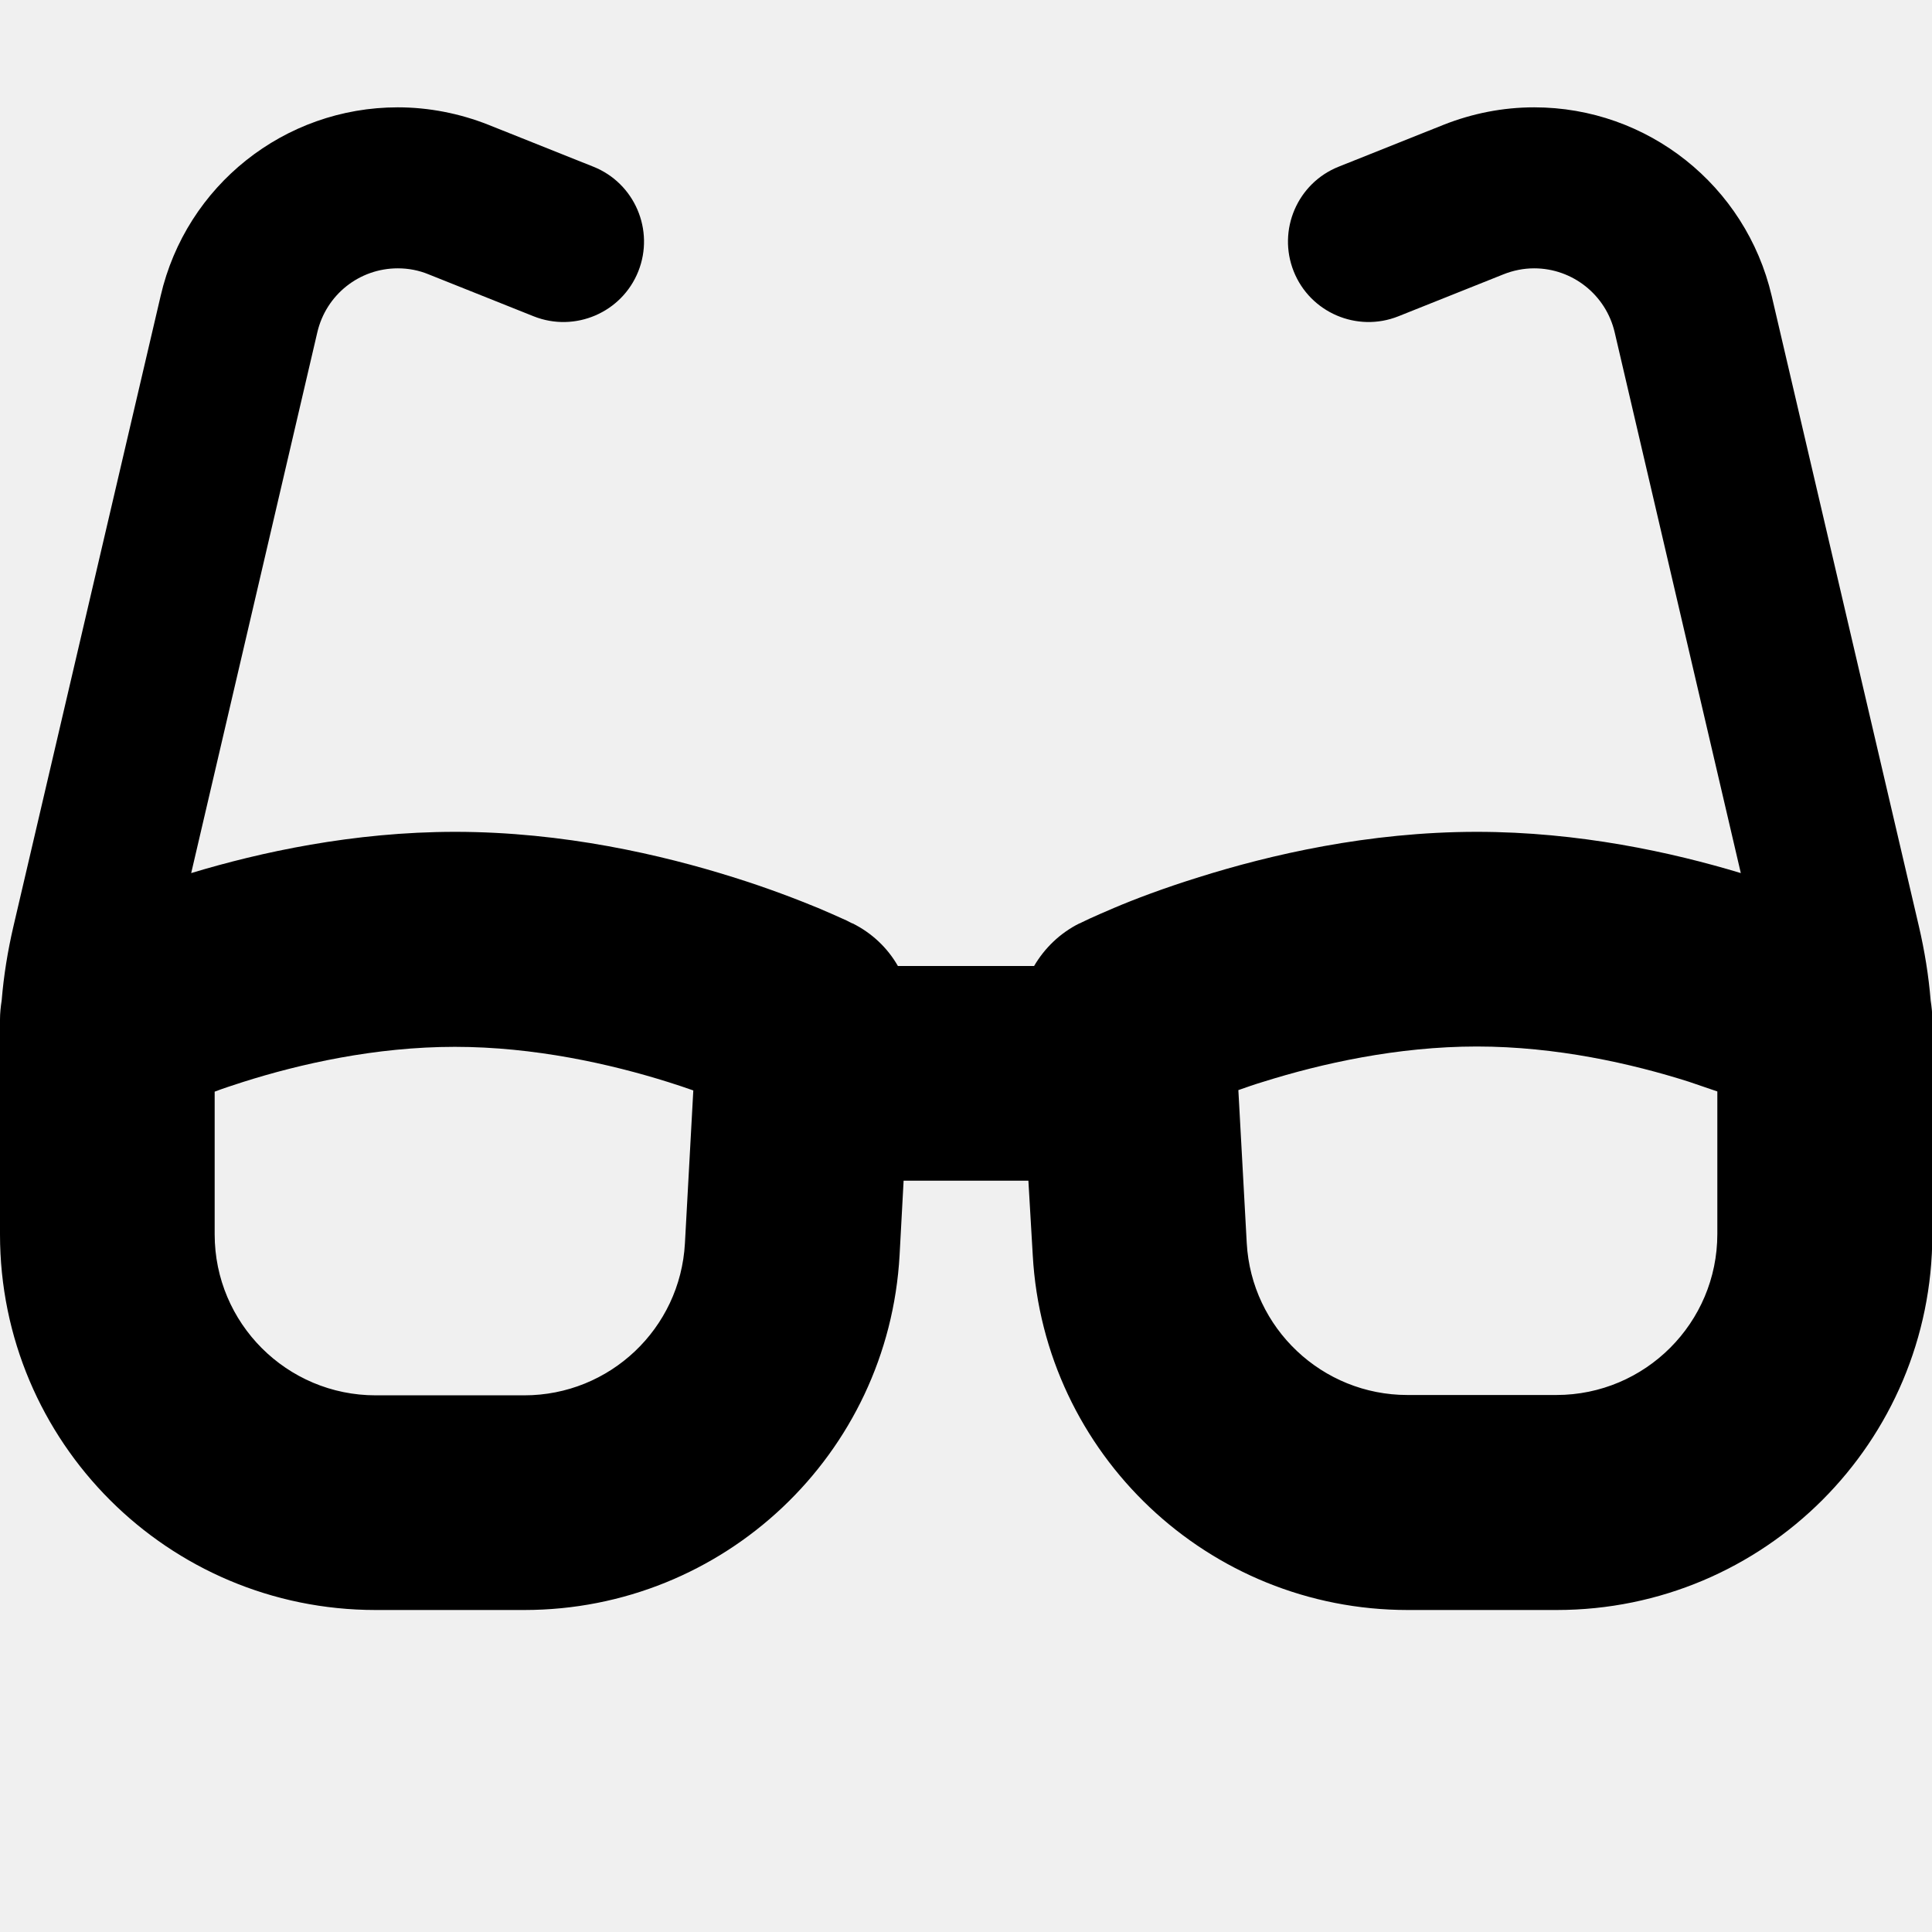
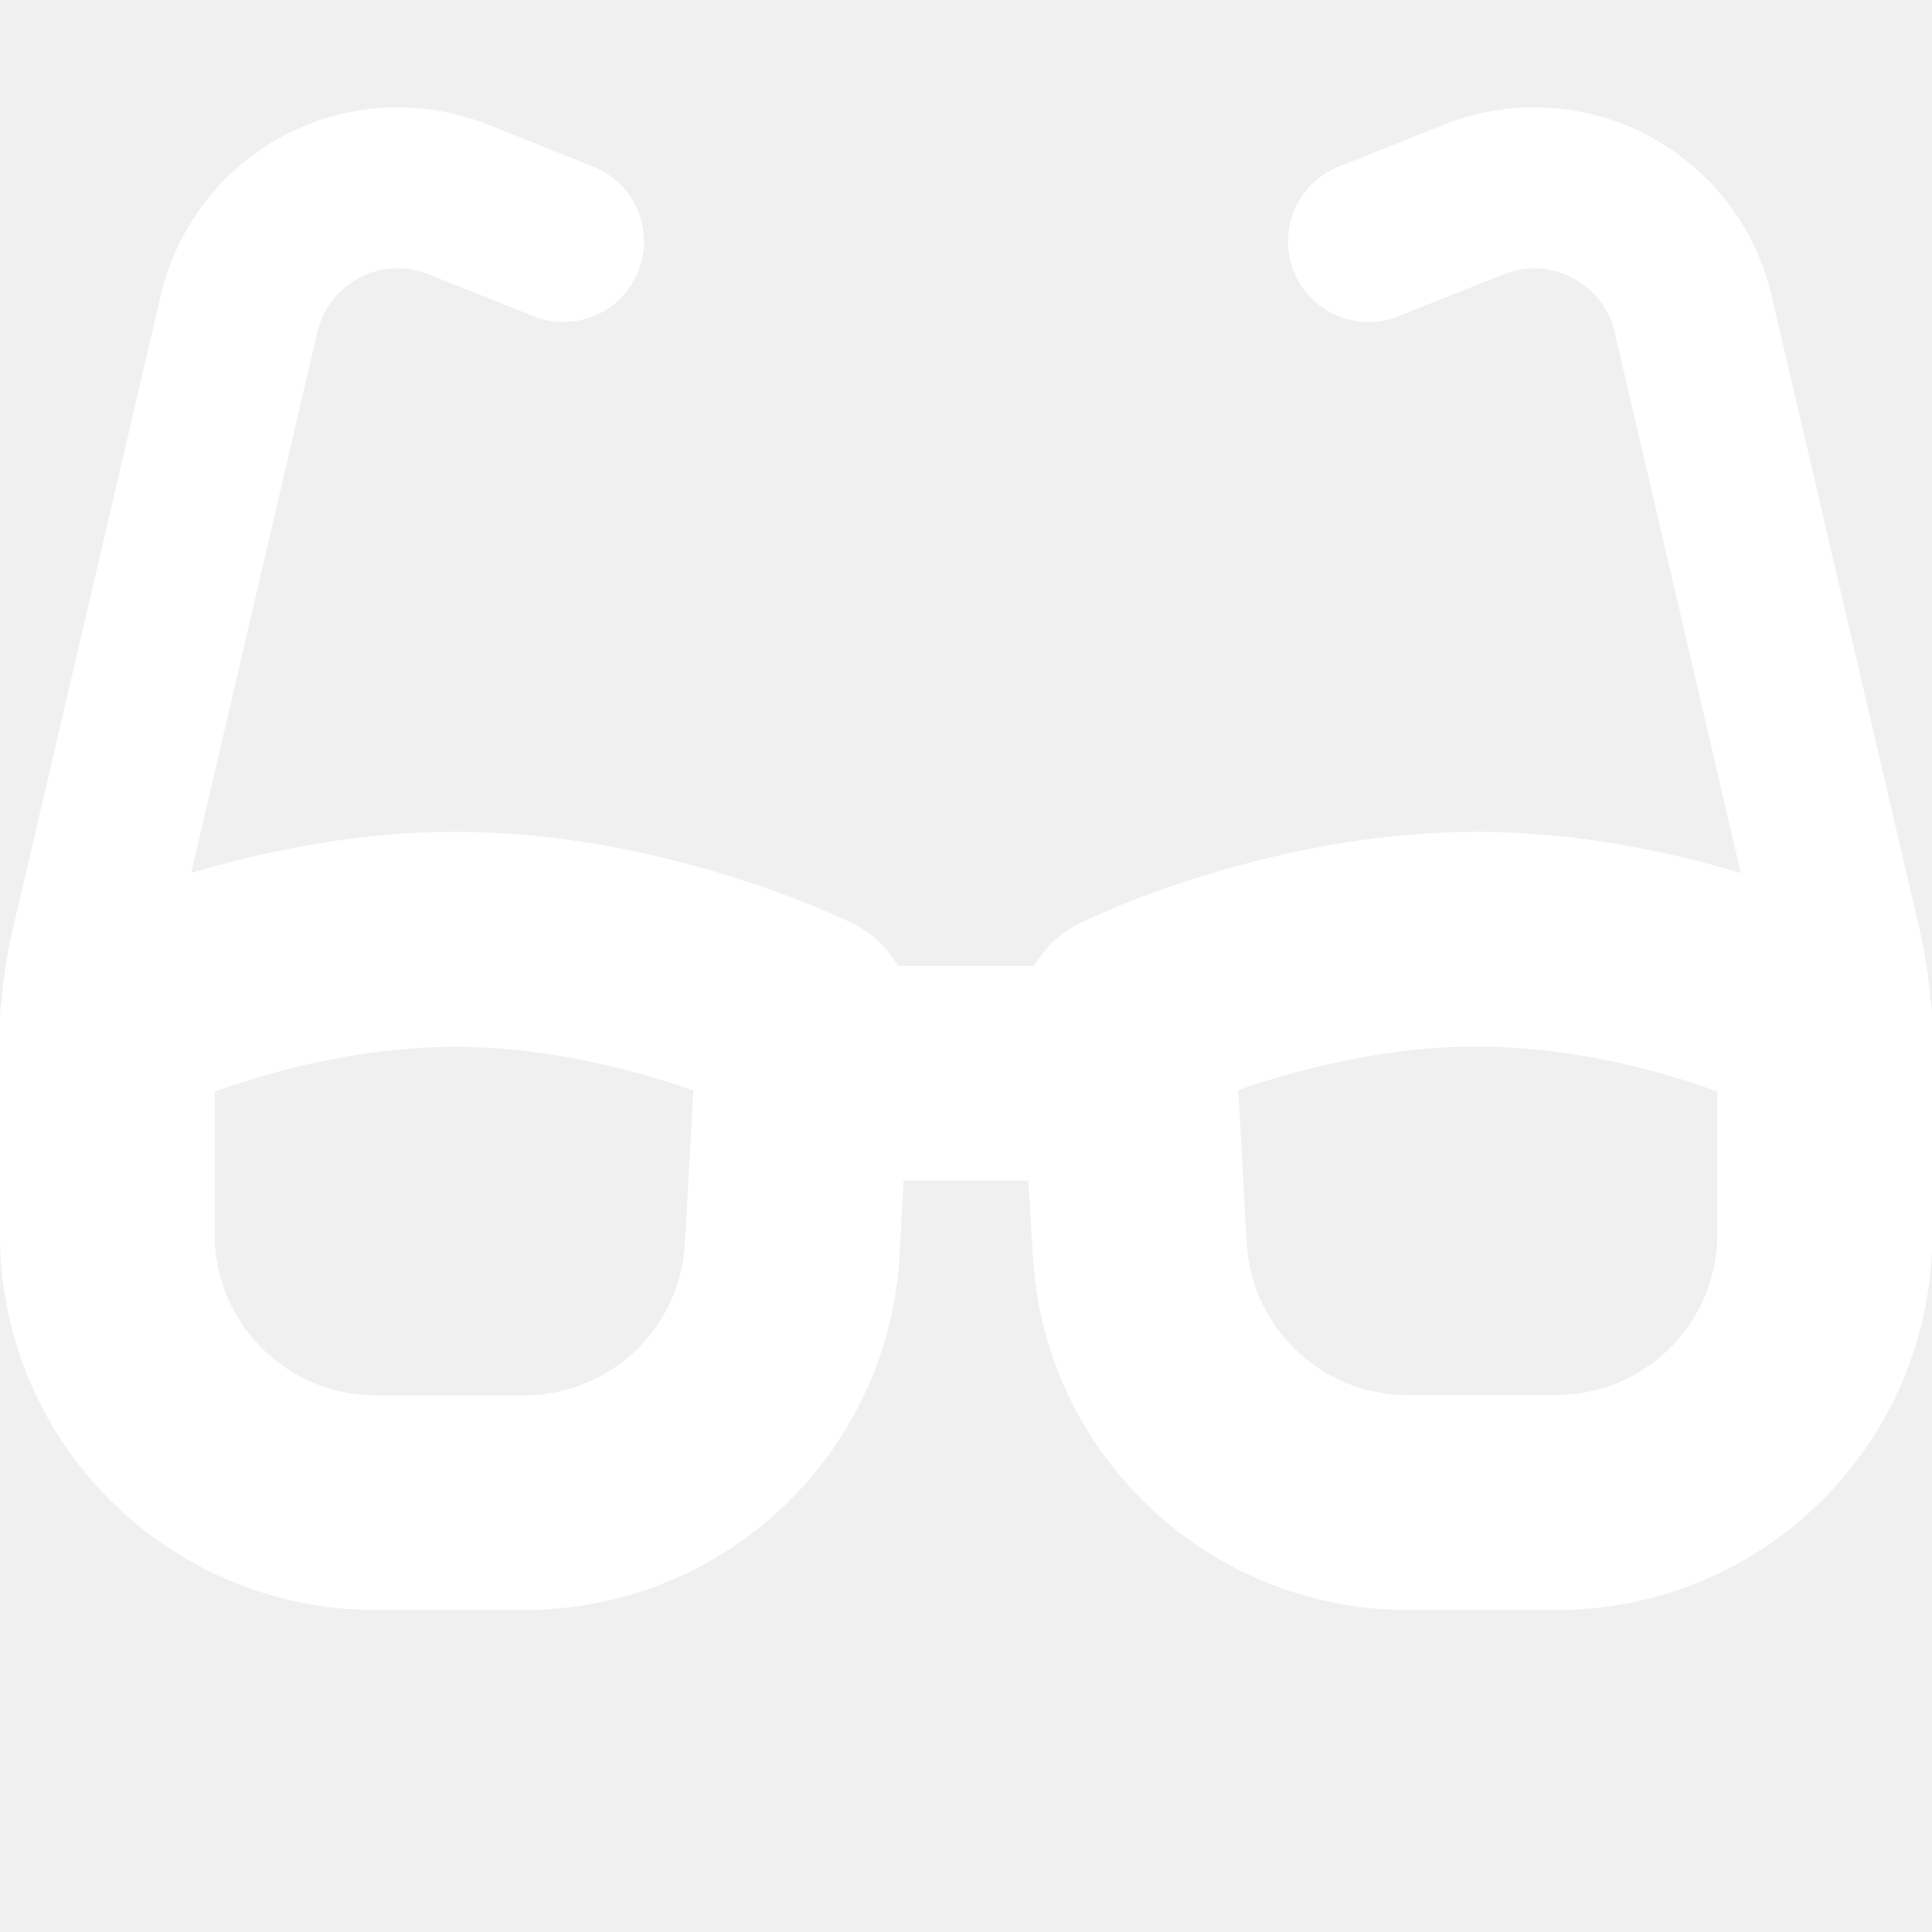
<svg xmlns="http://www.w3.org/2000/svg" viewBox="0 0 576 576">
-   <path d="M118.6 80c-11.5 0-21.4 7.9-24 19.1L57 260.3c20.5-6.2 48.3-12.3 78.7-12.3c32.3 0 61.8 6.9 82.8 13.5c10.6 3.3 19.3 6.7 25.4 9.2c3.1 1.3 5.5 2.4 7.3 3.2c.9 .4 1.6 .7 2.1 1l.6 .3 .2 .1 .1 0 0 0 0 0s0 0-6.3 12.7h0l6.3-12.7c5.8 2.9 10.4 7.3 13.5 12.7h40.6c3.1-5.3 7.7-9.8 13.5-12.7l6.3 12.7h0c-6.3-12.7-6.3-12.7-6.3-12.7l0 0 0 0 .1 0 .2-.1 .6-.3c.5-.2 1.2-.6 2.1-1c1.8-.8 4.2-1.9 7.3-3.2c6.1-2.6 14.8-5.9 25.4-9.2c21-6.6 50.4-13.5 82.8-13.5c30.4 0 58.2 6.1 78.7 12.3L481.4 99.1c-2.6-11.2-12.6-19.1-24-19.1c-3.1 0-6.2 .6-9.2 1.8L416.9 94.3c-12.3 4.9-26.3-1.1-31.2-13.4s1.1-26.3 13.4-31.2l31.3-12.5c8.6-3.4 17.7-5.2 27-5.2c33.8 0 63.1 23.3 70.8 56.2l43.9 188c1.7 7.3 2.9 14.7 3.5 22.1c.3 1.9 .5 3.8 .5 5.7v6.7V352v16c0 61.9-50.1 112-112 112H419.7c-59.4 0-108.5-46.4-111.8-105.8L306.6 352H269.4l-1.2 22.2C264.9 433.6 215.8 480 156.3 480H112C50.1 480 0 429.9 0 368V352 310.7 304c0-1.9 .2-3.8 .5-5.7c.6-7.4 1.8-14.8 3.5-22.1l43.9-188C55.5 55.3 84.8 32 118.6 32c9.2 0 18.4 1.8 27 5.2l31.3 12.5c12.3 4.9 18.3 18.9 13.4 31.2s-18.9 18.3-31.2 13.4L127.8 81.8c-2.9-1.2-6-1.8-9.2-1.8zM64 325.4V368c0 26.5 21.5 48 48 48h44.3c25.5 0 46.5-19.9 47.9-45.3l2.5-45.6c-2.3-.8-4.9-1.7-7.5-2.5c-17.2-5.4-39.9-10.5-63.6-10.5c-23.7 0-46.2 5.1-63.2 10.5c-3.1 1-5.9 1.9-8.5 2.9zM512 368V325.4c-2.6-.9-5.5-1.9-8.5-2.9c-17-5.4-39.5-10.5-63.2-10.5c-23.7 0-46.4 5.1-63.6 10.5c-2.7 .8-5.2 1.7-7.5 2.5l2.5 45.6c1.4 25.4 22.5 45.3 47.9 45.3H464c26.5 0 48-21.5 48-48z" />
+   <path fill="#FFFFFF" d="M118.6 80c-11.5 0-21.4 7.9-24 19.1L57 260.3c20.5-6.2 48.3-12.3 78.7-12.3c32.3 0 61.8 6.9 82.8 13.5c10.6 3.3 19.3 6.7 25.4 9.2c3.1 1.3 5.5 2.4 7.3 3.2c.9 .4 1.6 .7 2.1 1l.6 .3 .2 .1 .1 0 0 0 0 0s0 0-6.3 12.7h0l6.3-12.7c5.8 2.9 10.4 7.3 13.5 12.7h40.6c3.1-5.3 7.7-9.8 13.5-12.7l6.3 12.7h0c-6.3-12.7-6.3-12.7-6.3-12.7l0 0 0 0 .1 0 .2-.1 .6-.3c.5-.2 1.2-.6 2.1-1c1.8-.8 4.2-1.9 7.3-3.2c6.1-2.6 14.8-5.9 25.4-9.2c21-6.6 50.4-13.5 82.8-13.5c30.4 0 58.2 6.1 78.7 12.3L481.4 99.1c-2.6-11.2-12.6-19.1-24-19.1c-3.1 0-6.2 .6-9.2 1.8L416.9 94.3c-12.3 4.9-26.3-1.1-31.2-13.4s1.1-26.3 13.4-31.2l31.3-12.5c8.6-3.4 17.7-5.2 27-5.2c33.8 0 63.1 23.3 70.8 56.2l43.9 188c1.7 7.3 2.9 14.7 3.5 22.1c.3 1.9 .5 3.8 .5 5.7v6.7V352v16c0 61.9-50.1 112-112 112H419.7c-59.4 0-108.5-46.4-111.8-105.8L306.6 352H269.4l-1.2 22.2C264.9 433.6 215.8 480 156.3 480H112C50.1 480 0 429.9 0 368V352 310.7 304c0-1.9 .2-3.8 .5-5.7c.6-7.4 1.8-14.8 3.5-22.1l43.9-188C55.5 55.3 84.8 32 118.6 32c9.2 0 18.4 1.8 27 5.2l31.3 12.5c12.3 4.9 18.3 18.9 13.4 31.2s-18.9 18.3-31.2 13.4L127.8 81.8c-2.9-1.2-6-1.8-9.2-1.8zM64 325.4V368c0 26.5 21.5 48 48 48h44.3c25.5 0 46.5-19.9 47.9-45.3l2.5-45.6c-2.3-.8-4.9-1.7-7.5-2.5c-17.2-5.4-39.9-10.5-63.6-10.5c-23.7 0-46.2 5.1-63.2 10.5c-3.1 1-5.9 1.9-8.5 2.9zM512 368V325.4c-2.6-.9-5.5-1.9-8.5-2.9c-17-5.4-39.5-10.5-63.2-10.5c-23.7 0-46.4 5.1-63.6 10.5c-2.7 .8-5.2 1.7-7.5 2.5l2.5 45.6c1.4 25.4 22.5 45.3 47.9 45.3H464c26.5 0 48-21.5 48-48z" />
</svg>
